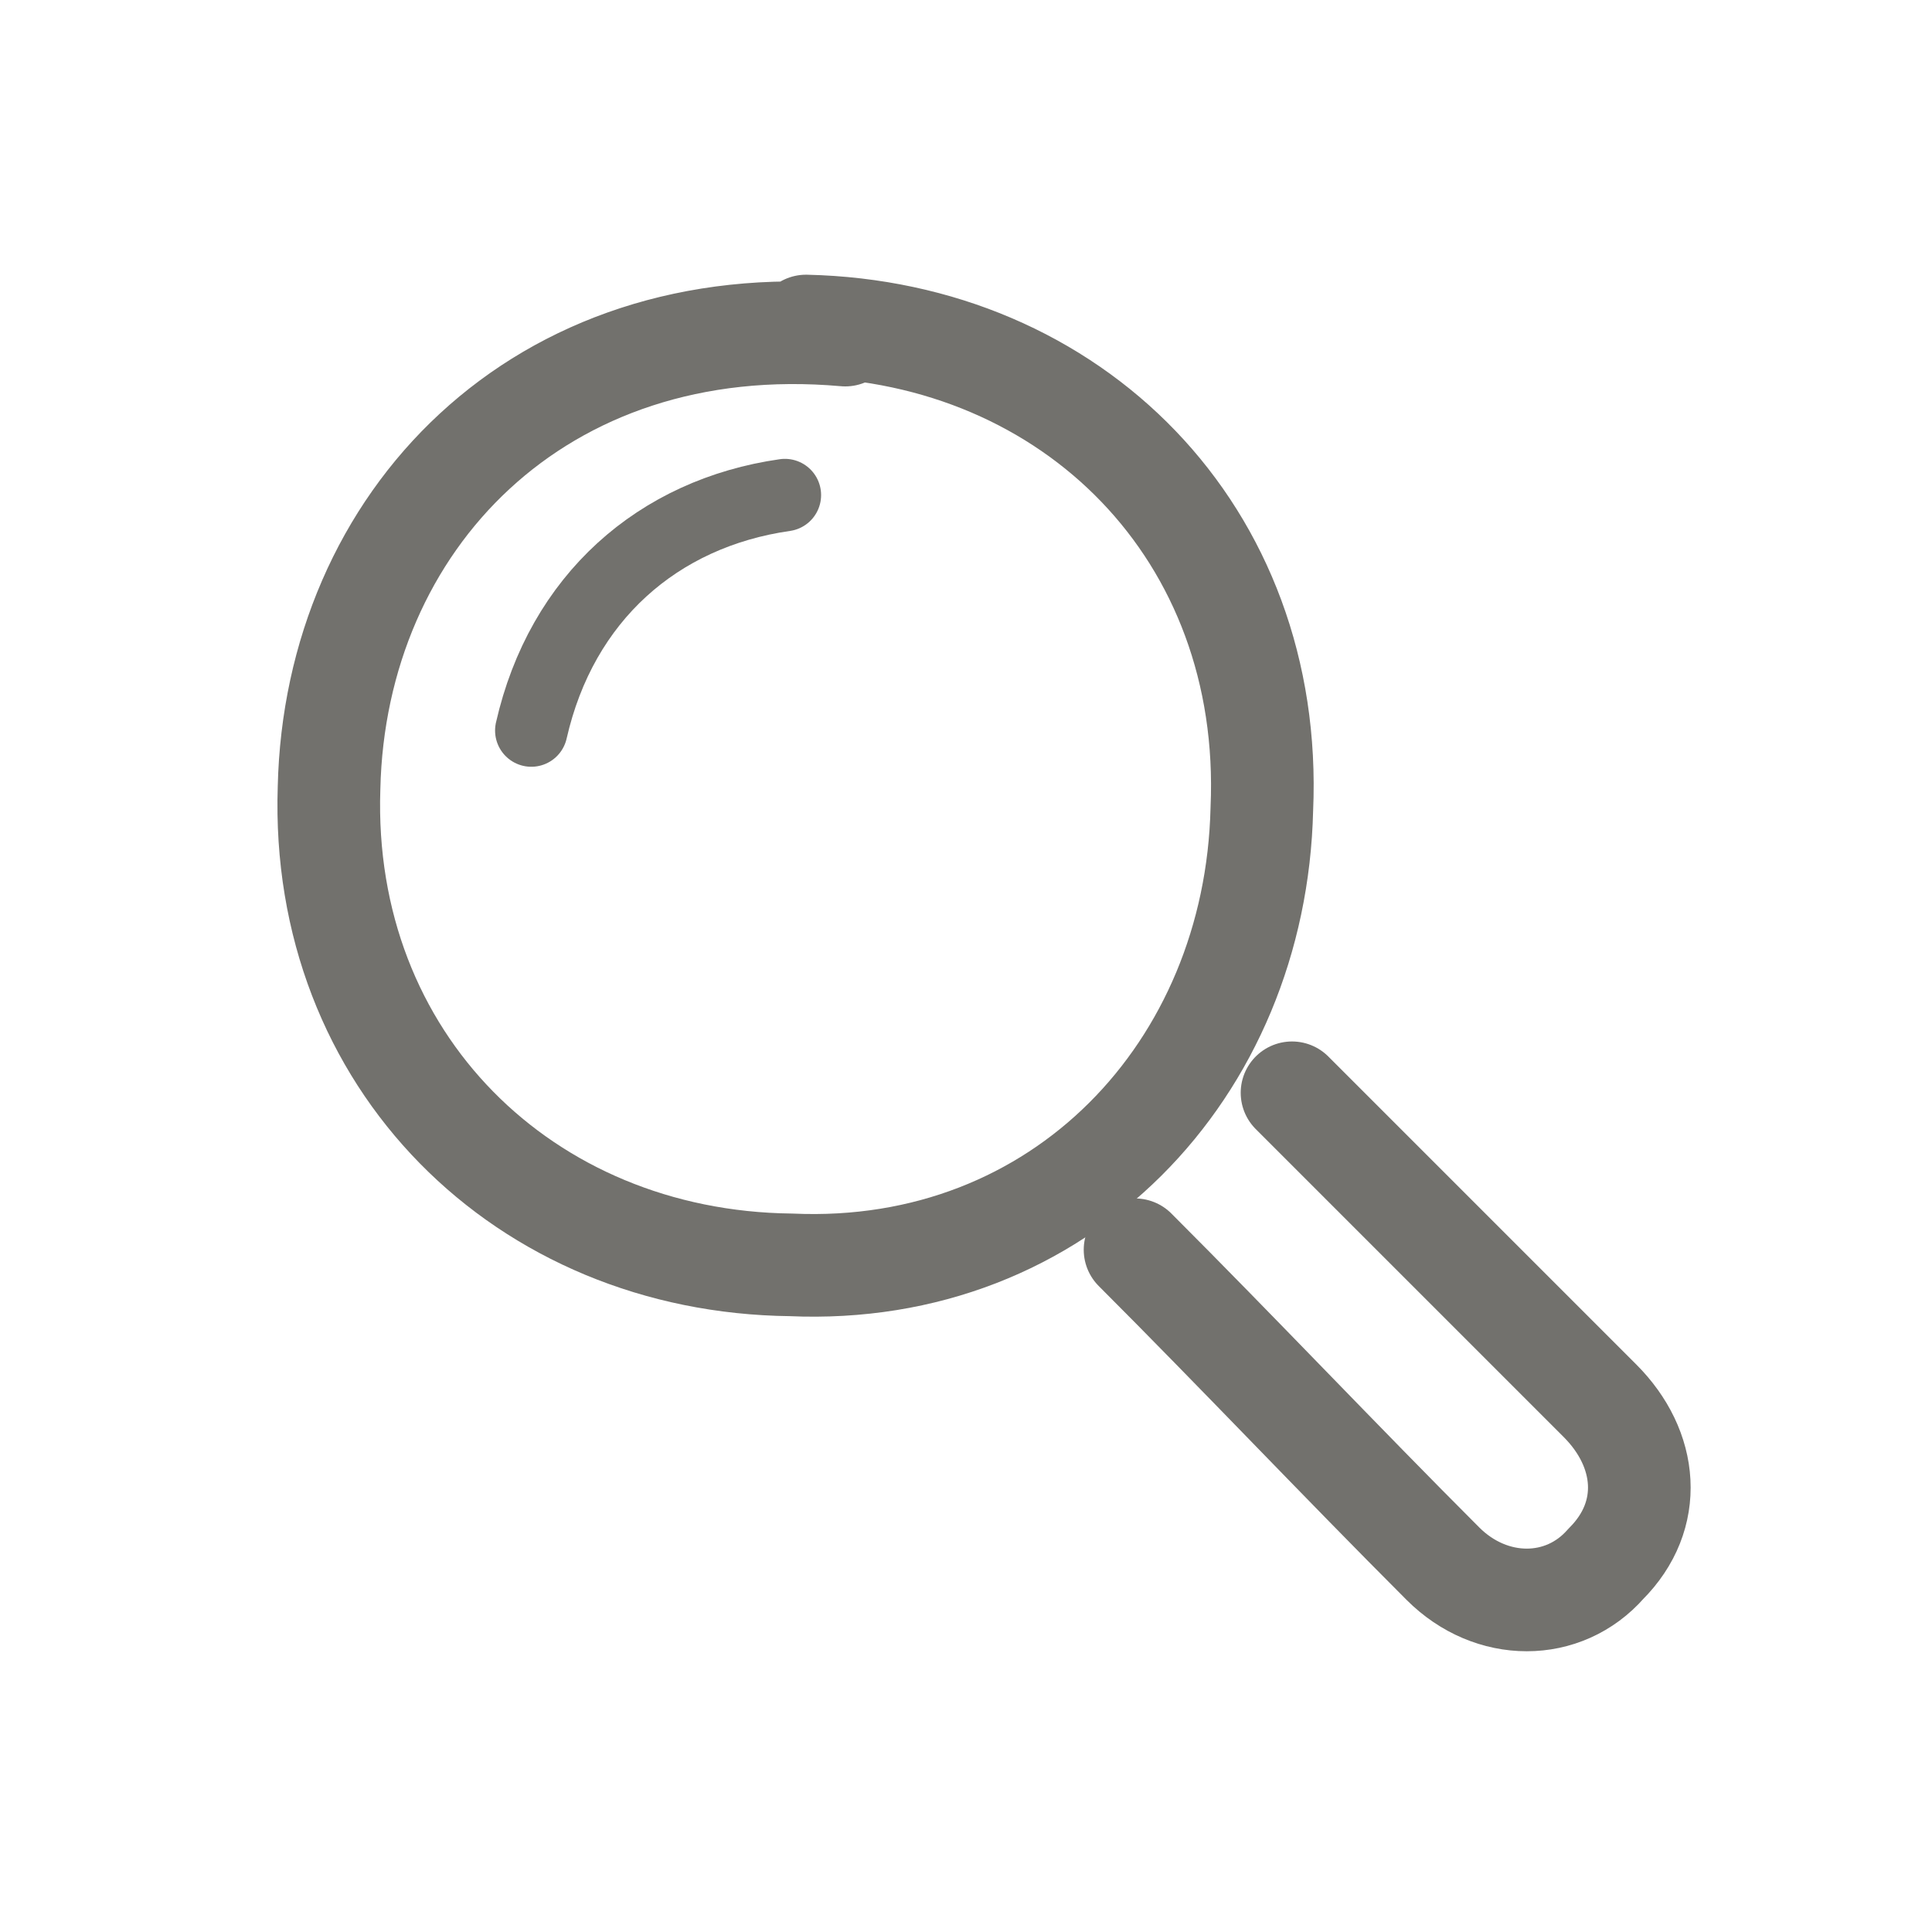
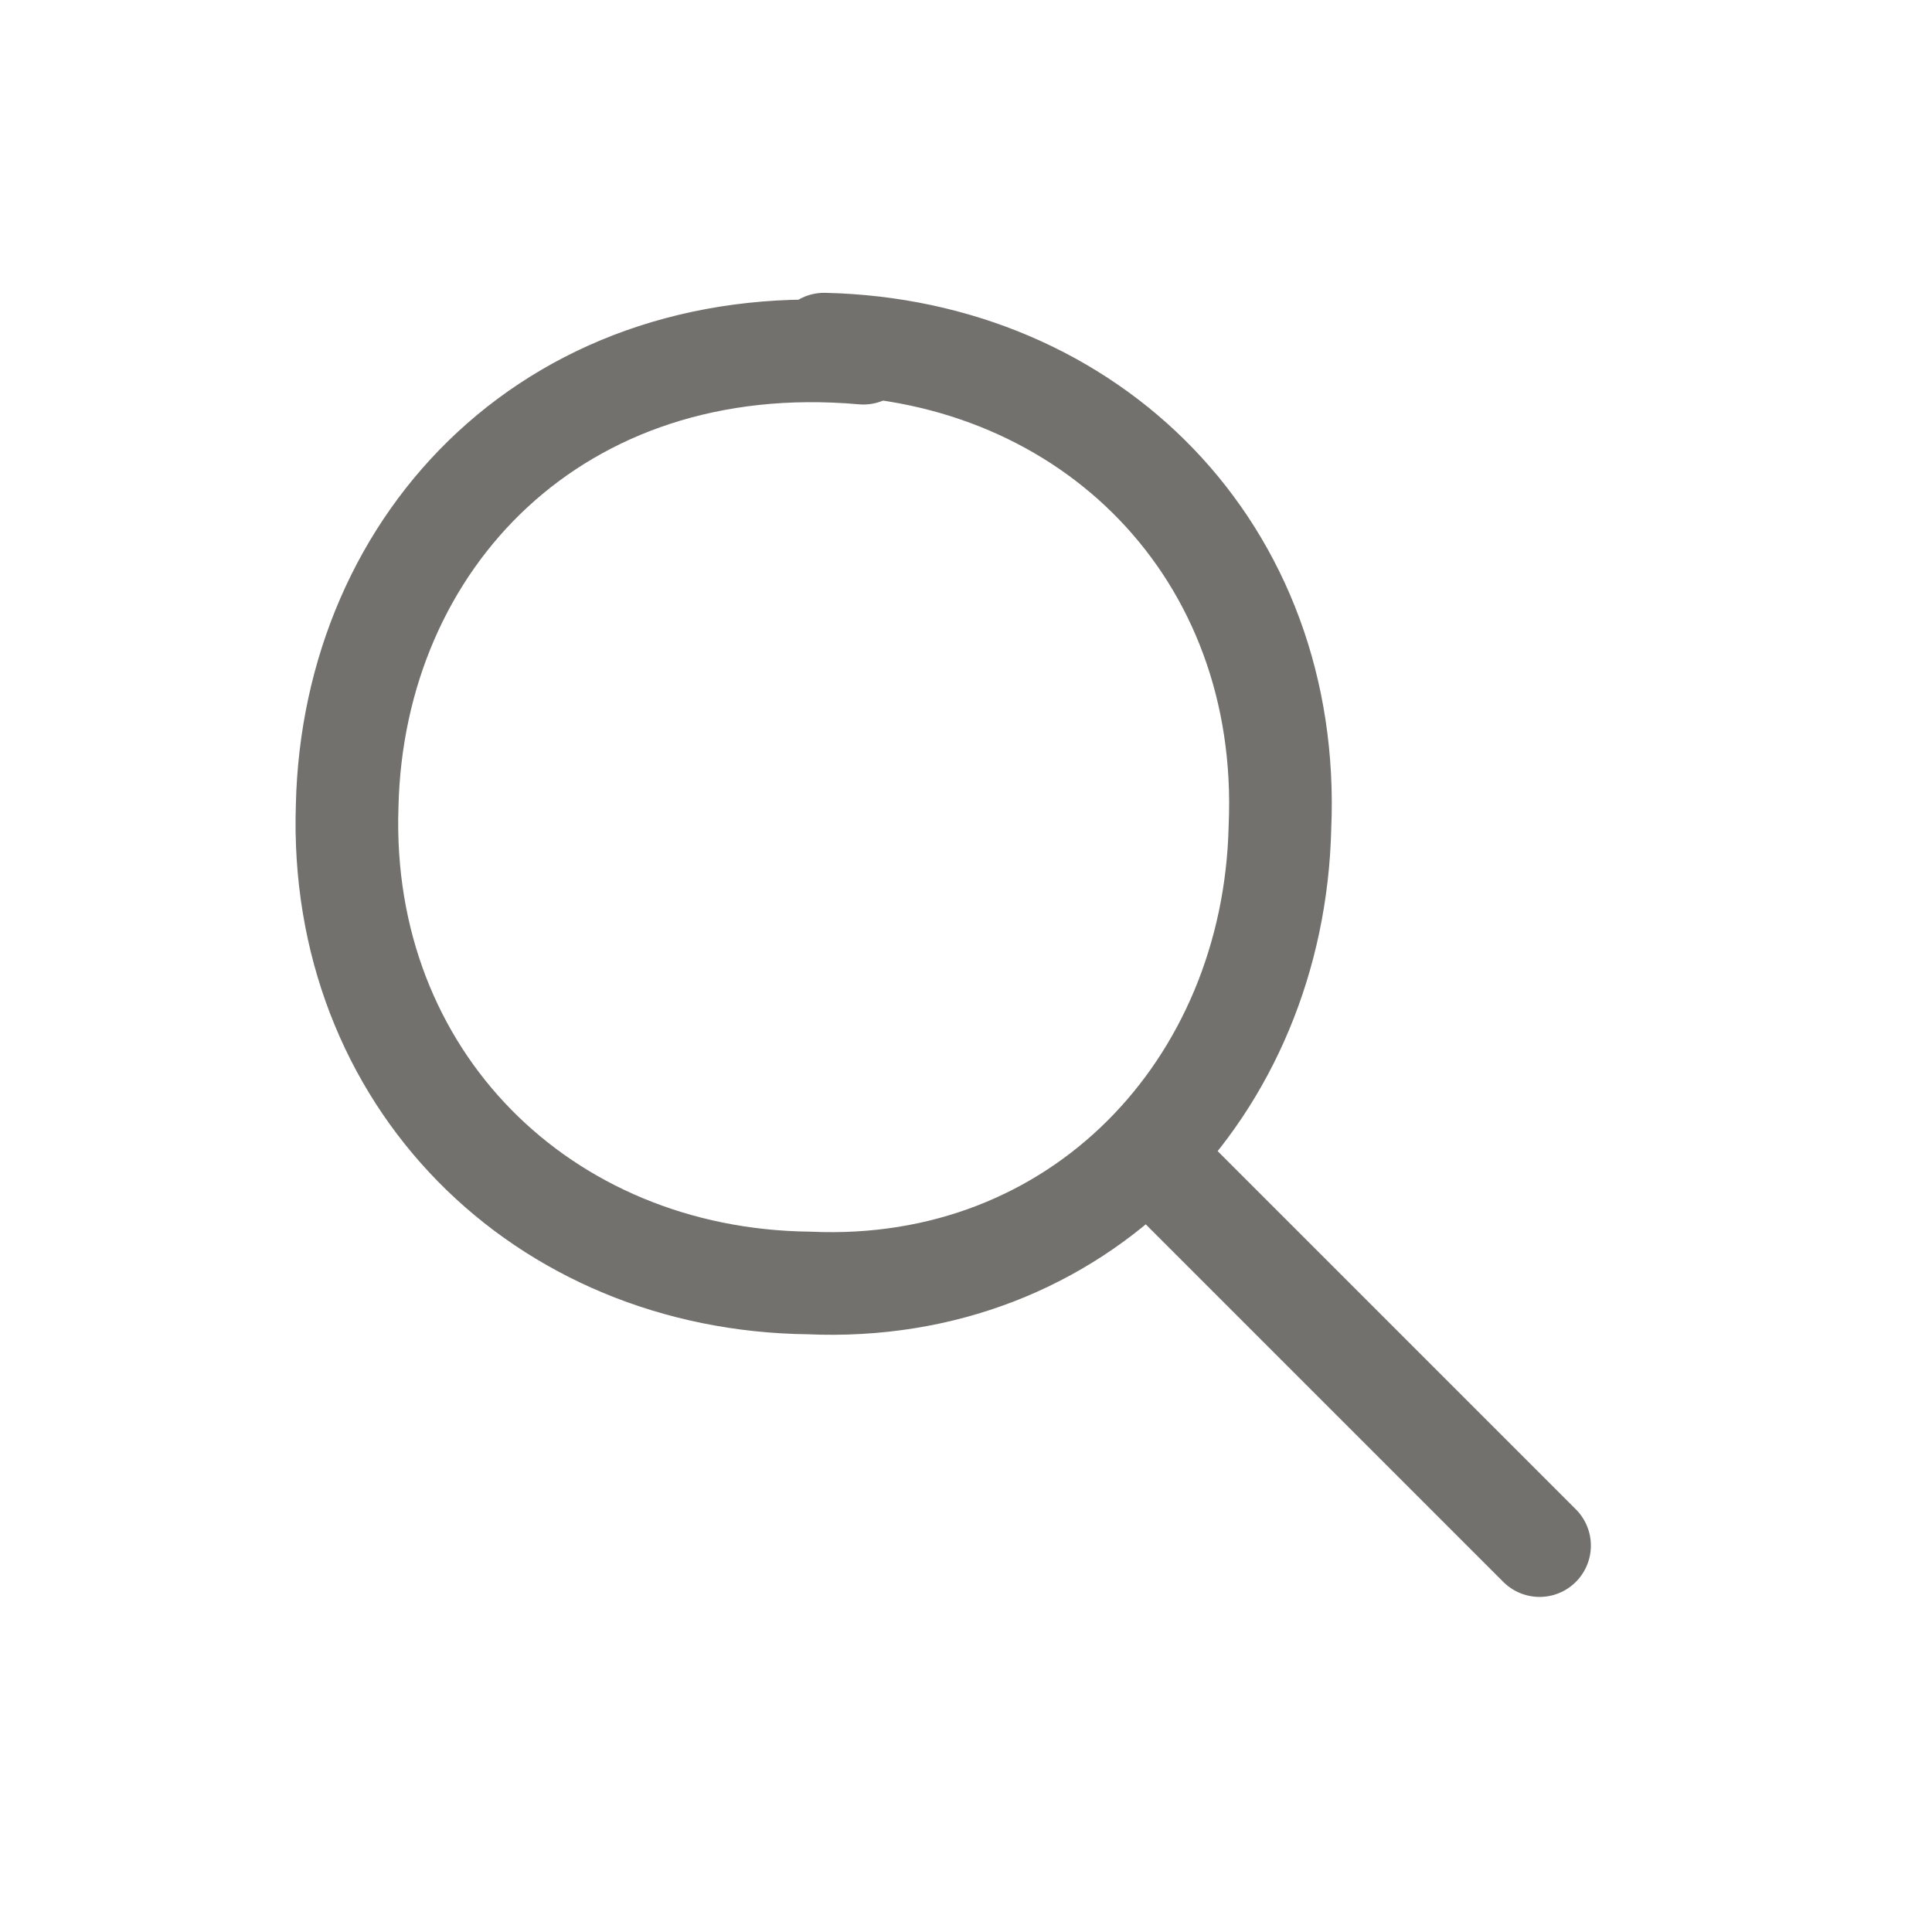
<svg xmlns="http://www.w3.org/2000/svg" viewBox="0 0 64 64" fill="none" stroke="#72716d" stroke-width="3.4" stroke-linecap="round" stroke-linejoin="round">
  <g>
-     <path d="M26.7 10.8 C35.536 11 42.2 17.664 41.8 26.8 C41.6 35.436 35.136 42.3 26.2 41.9 C17.364 41.8 10.6 35.136 10.9 26.1 C11.1 17.264 17.864 10.2 28.0 11.1" />
-     <path d="M37.6 41.4C41 44.8 44.4 48.4 47.8 51.8 49.4 53.4 51.8 53.4 53.2 51.8 54.8 50.2 54.6 48 53 46.4 49.6 43 46.2 39.6 42.8 36.2" />
-     <path stroke-width="2.4" d="M17.6 24.2C18.6 19.8 21.8 17 26 16.4" />
+     <path d="M27.3 11.4 C36.136 11.6 42.8 18.264 42.4 27.4 C42.2 36.036 35.736 42.9 26.8 42.5 C17.964 42.4 11.2 35.736 11.5 26.7 C11.7 17.864 18.464 10.8 28.6 11.7" />
+     <path d="M38.6 38.8C42.8 43 46.6 46.8 51 51.2" />
  </g>
</svg>
